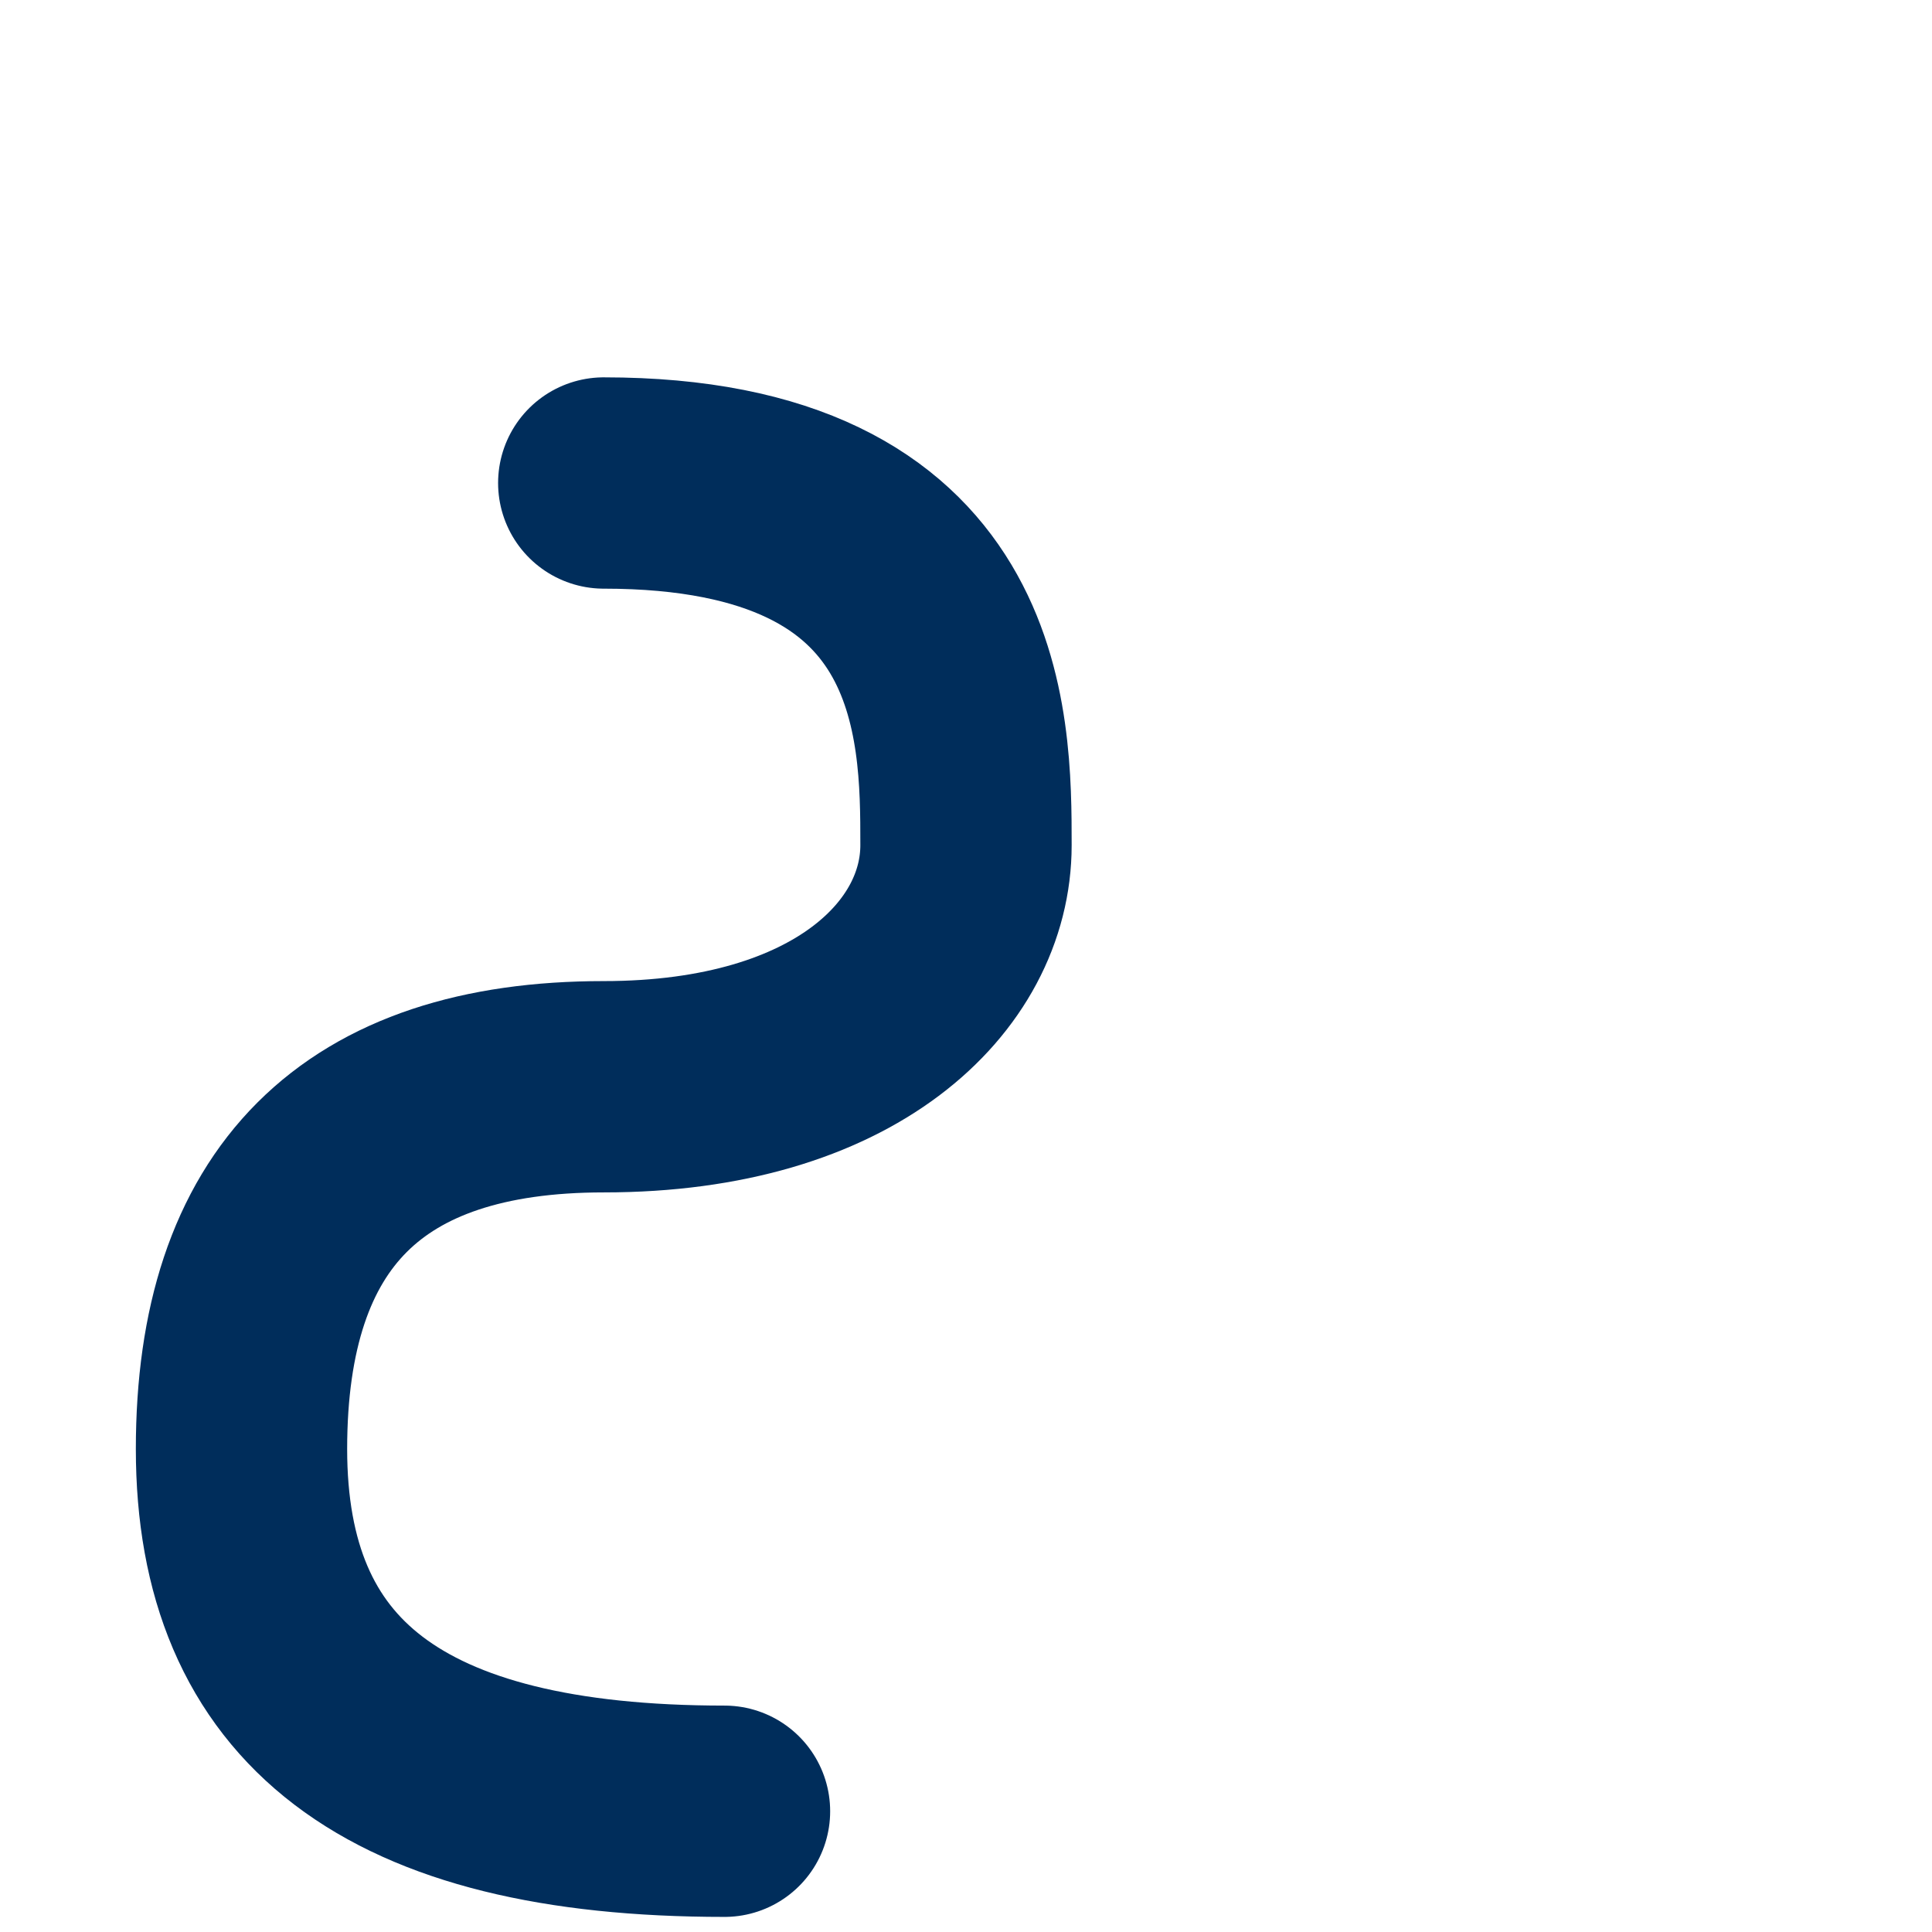
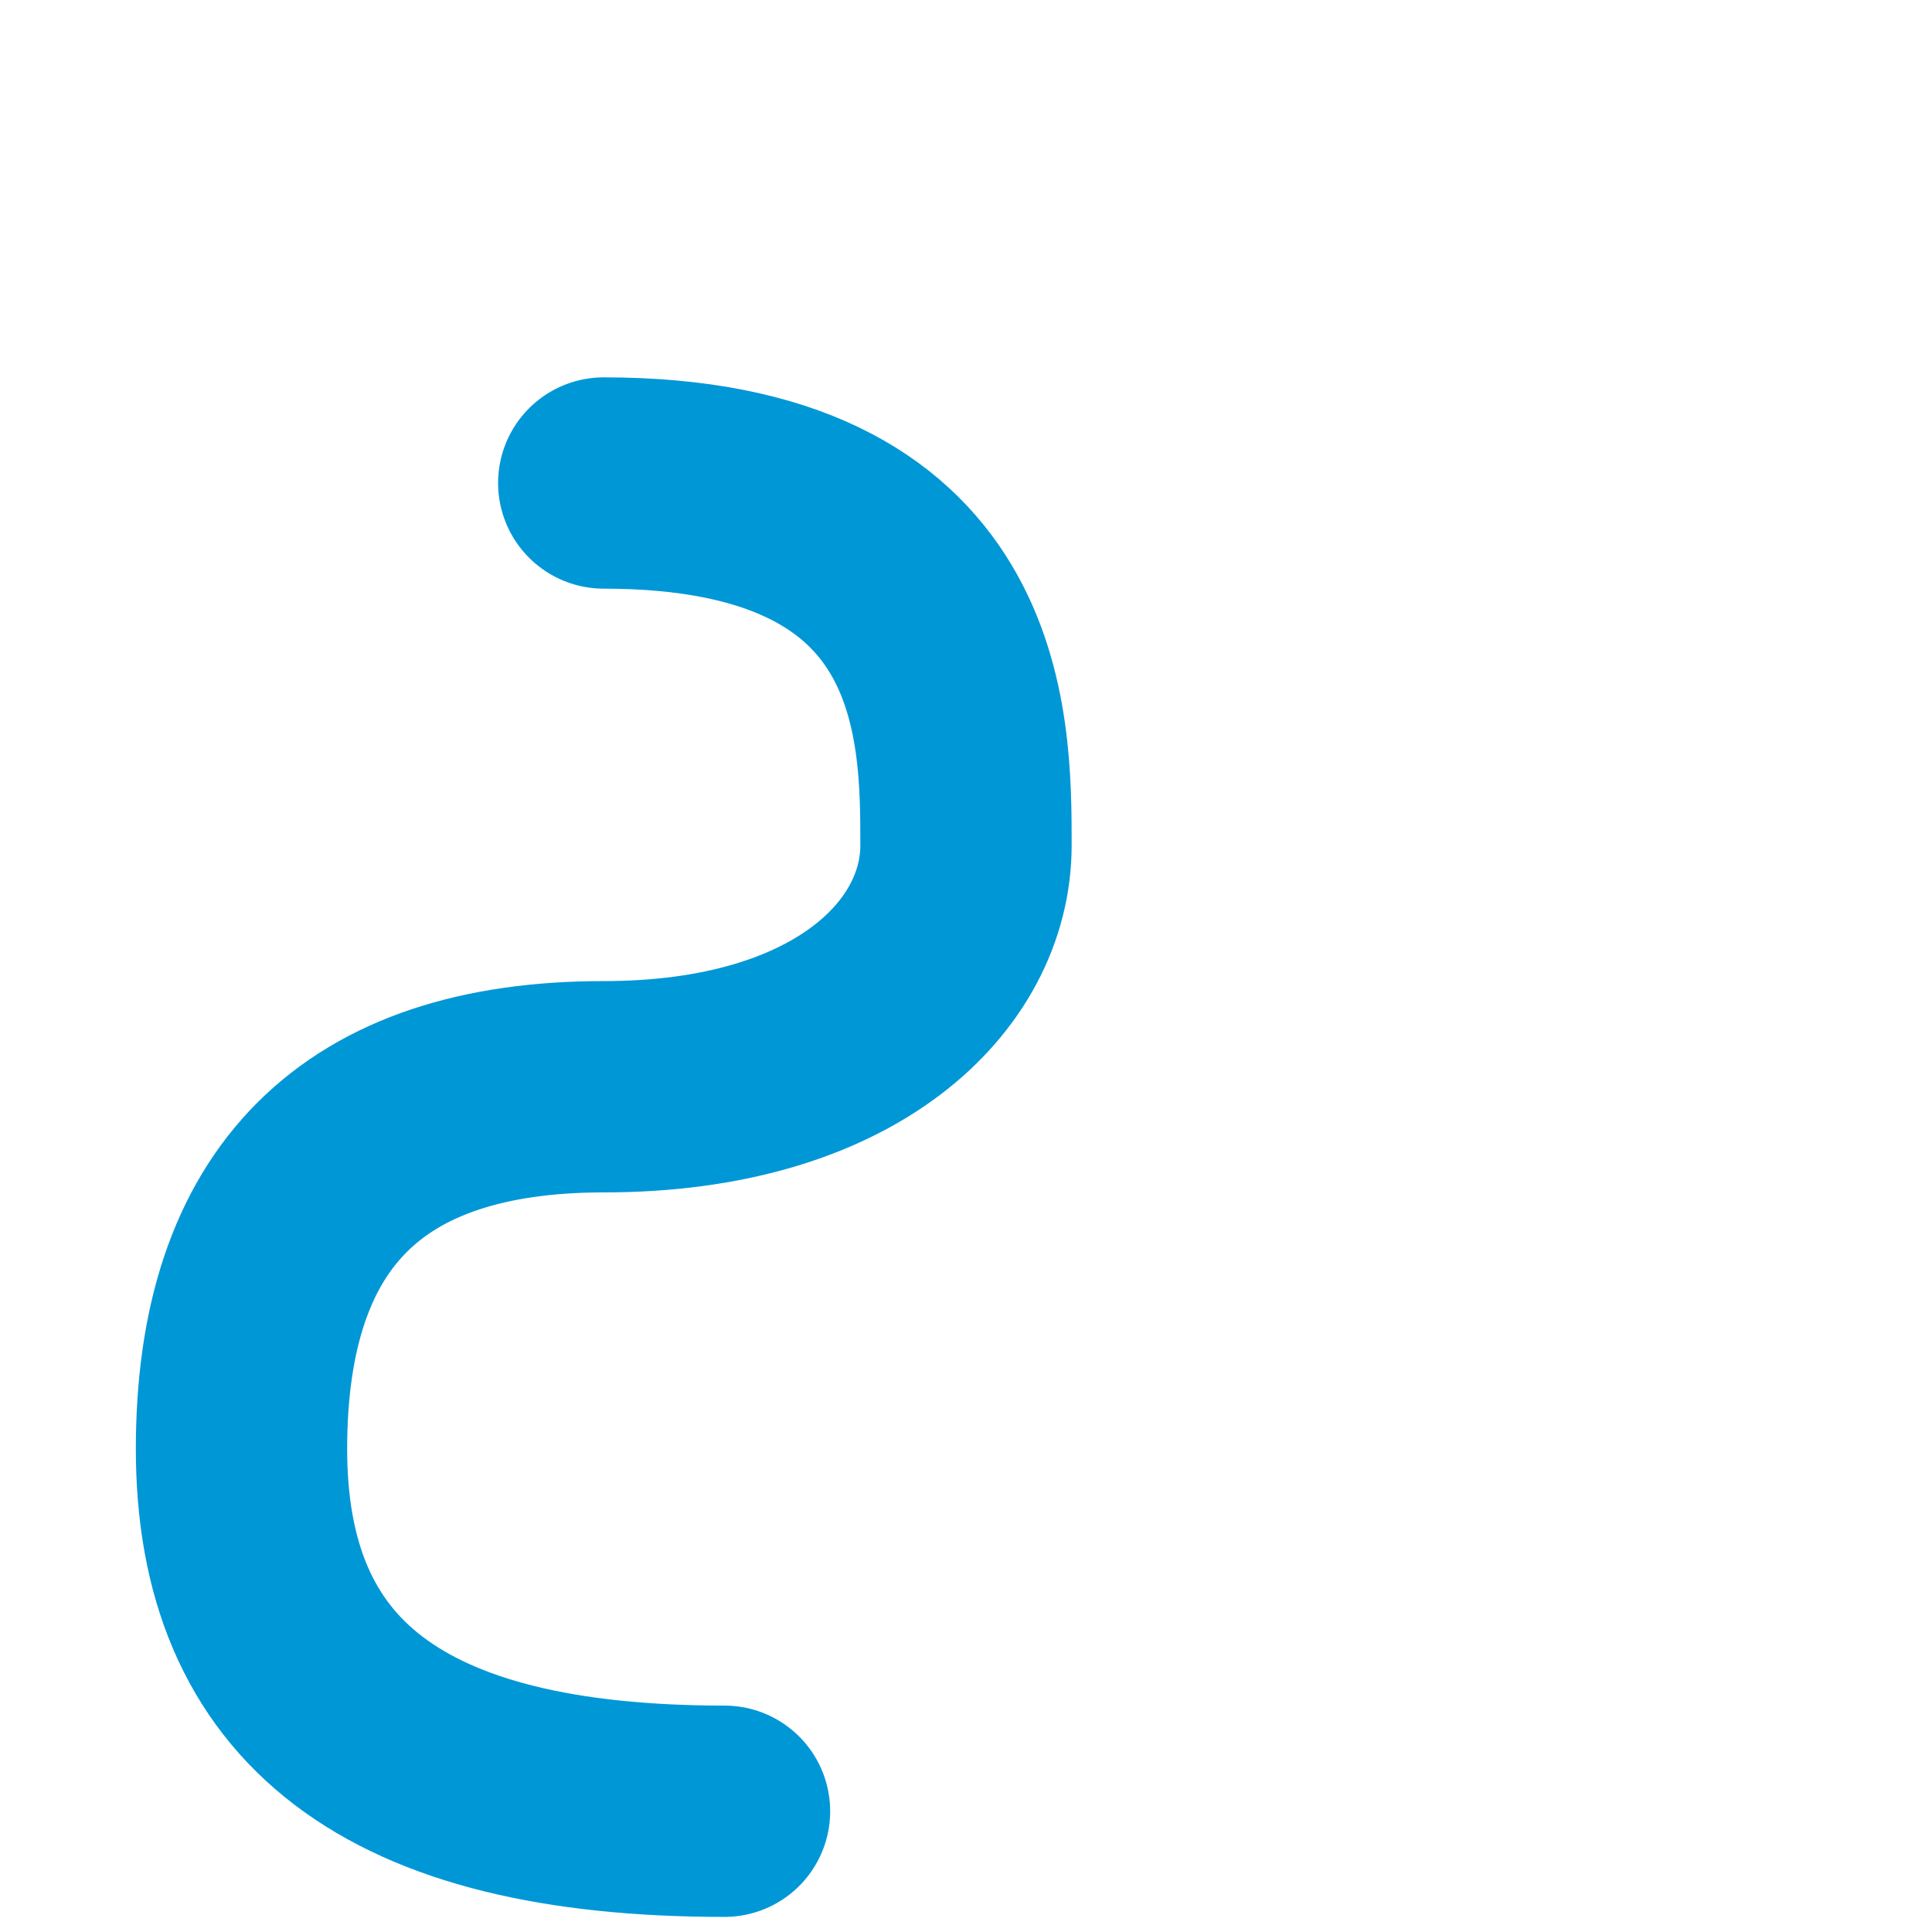
<svg xmlns="http://www.w3.org/2000/svg" width="32" height="32" viewBox="0 0 32 32" fill="none">
-   <path d="M10 8c6 0 6 4 6 6s-2 4-6 4c-4 0-6 2-6 6s2.5 6 8 6" stroke="#002d5b" stroke-width="3.5" stroke-linecap="round" stroke-linejoin="round" fill="none" />
+   <path d="M10 8c6 0 6 4 6 6s-2 4-6 4c-4 0-6 2-6 6s2.5 6 8 6" stroke="#0097D7" stroke-width="3.5" stroke-linecap="round" stroke-linejoin="round" fill="none" />
</svg>
